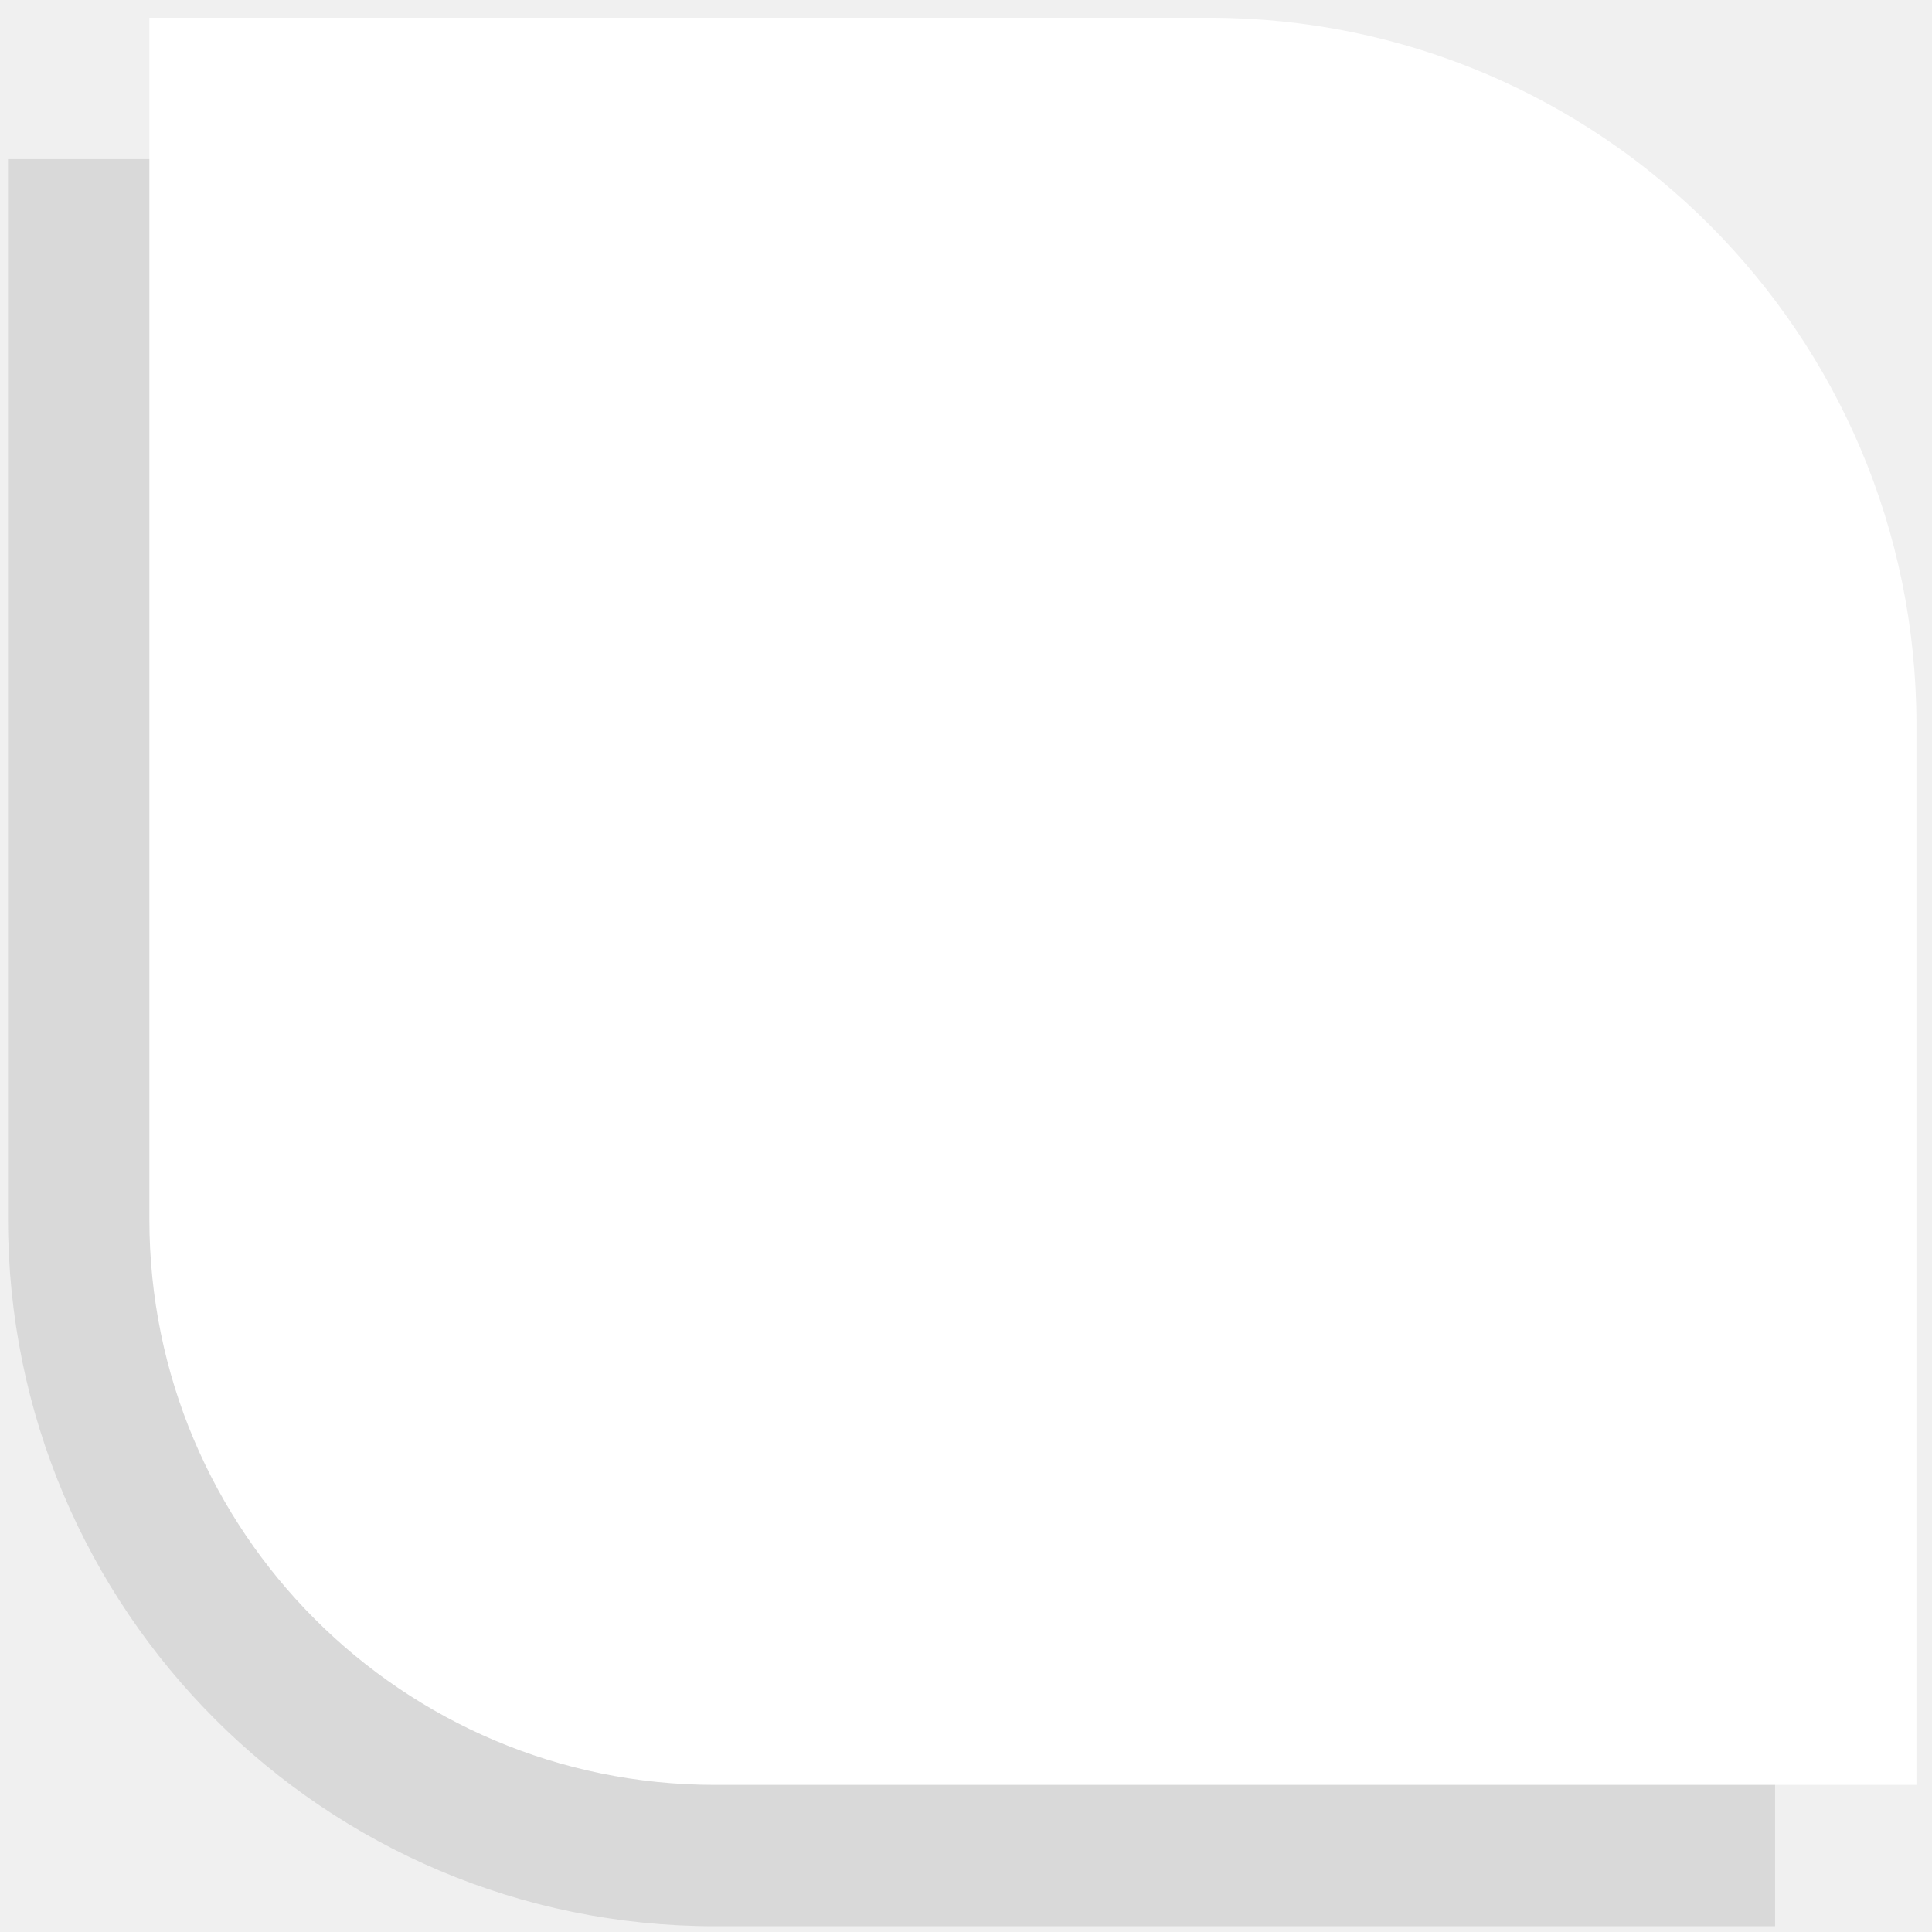
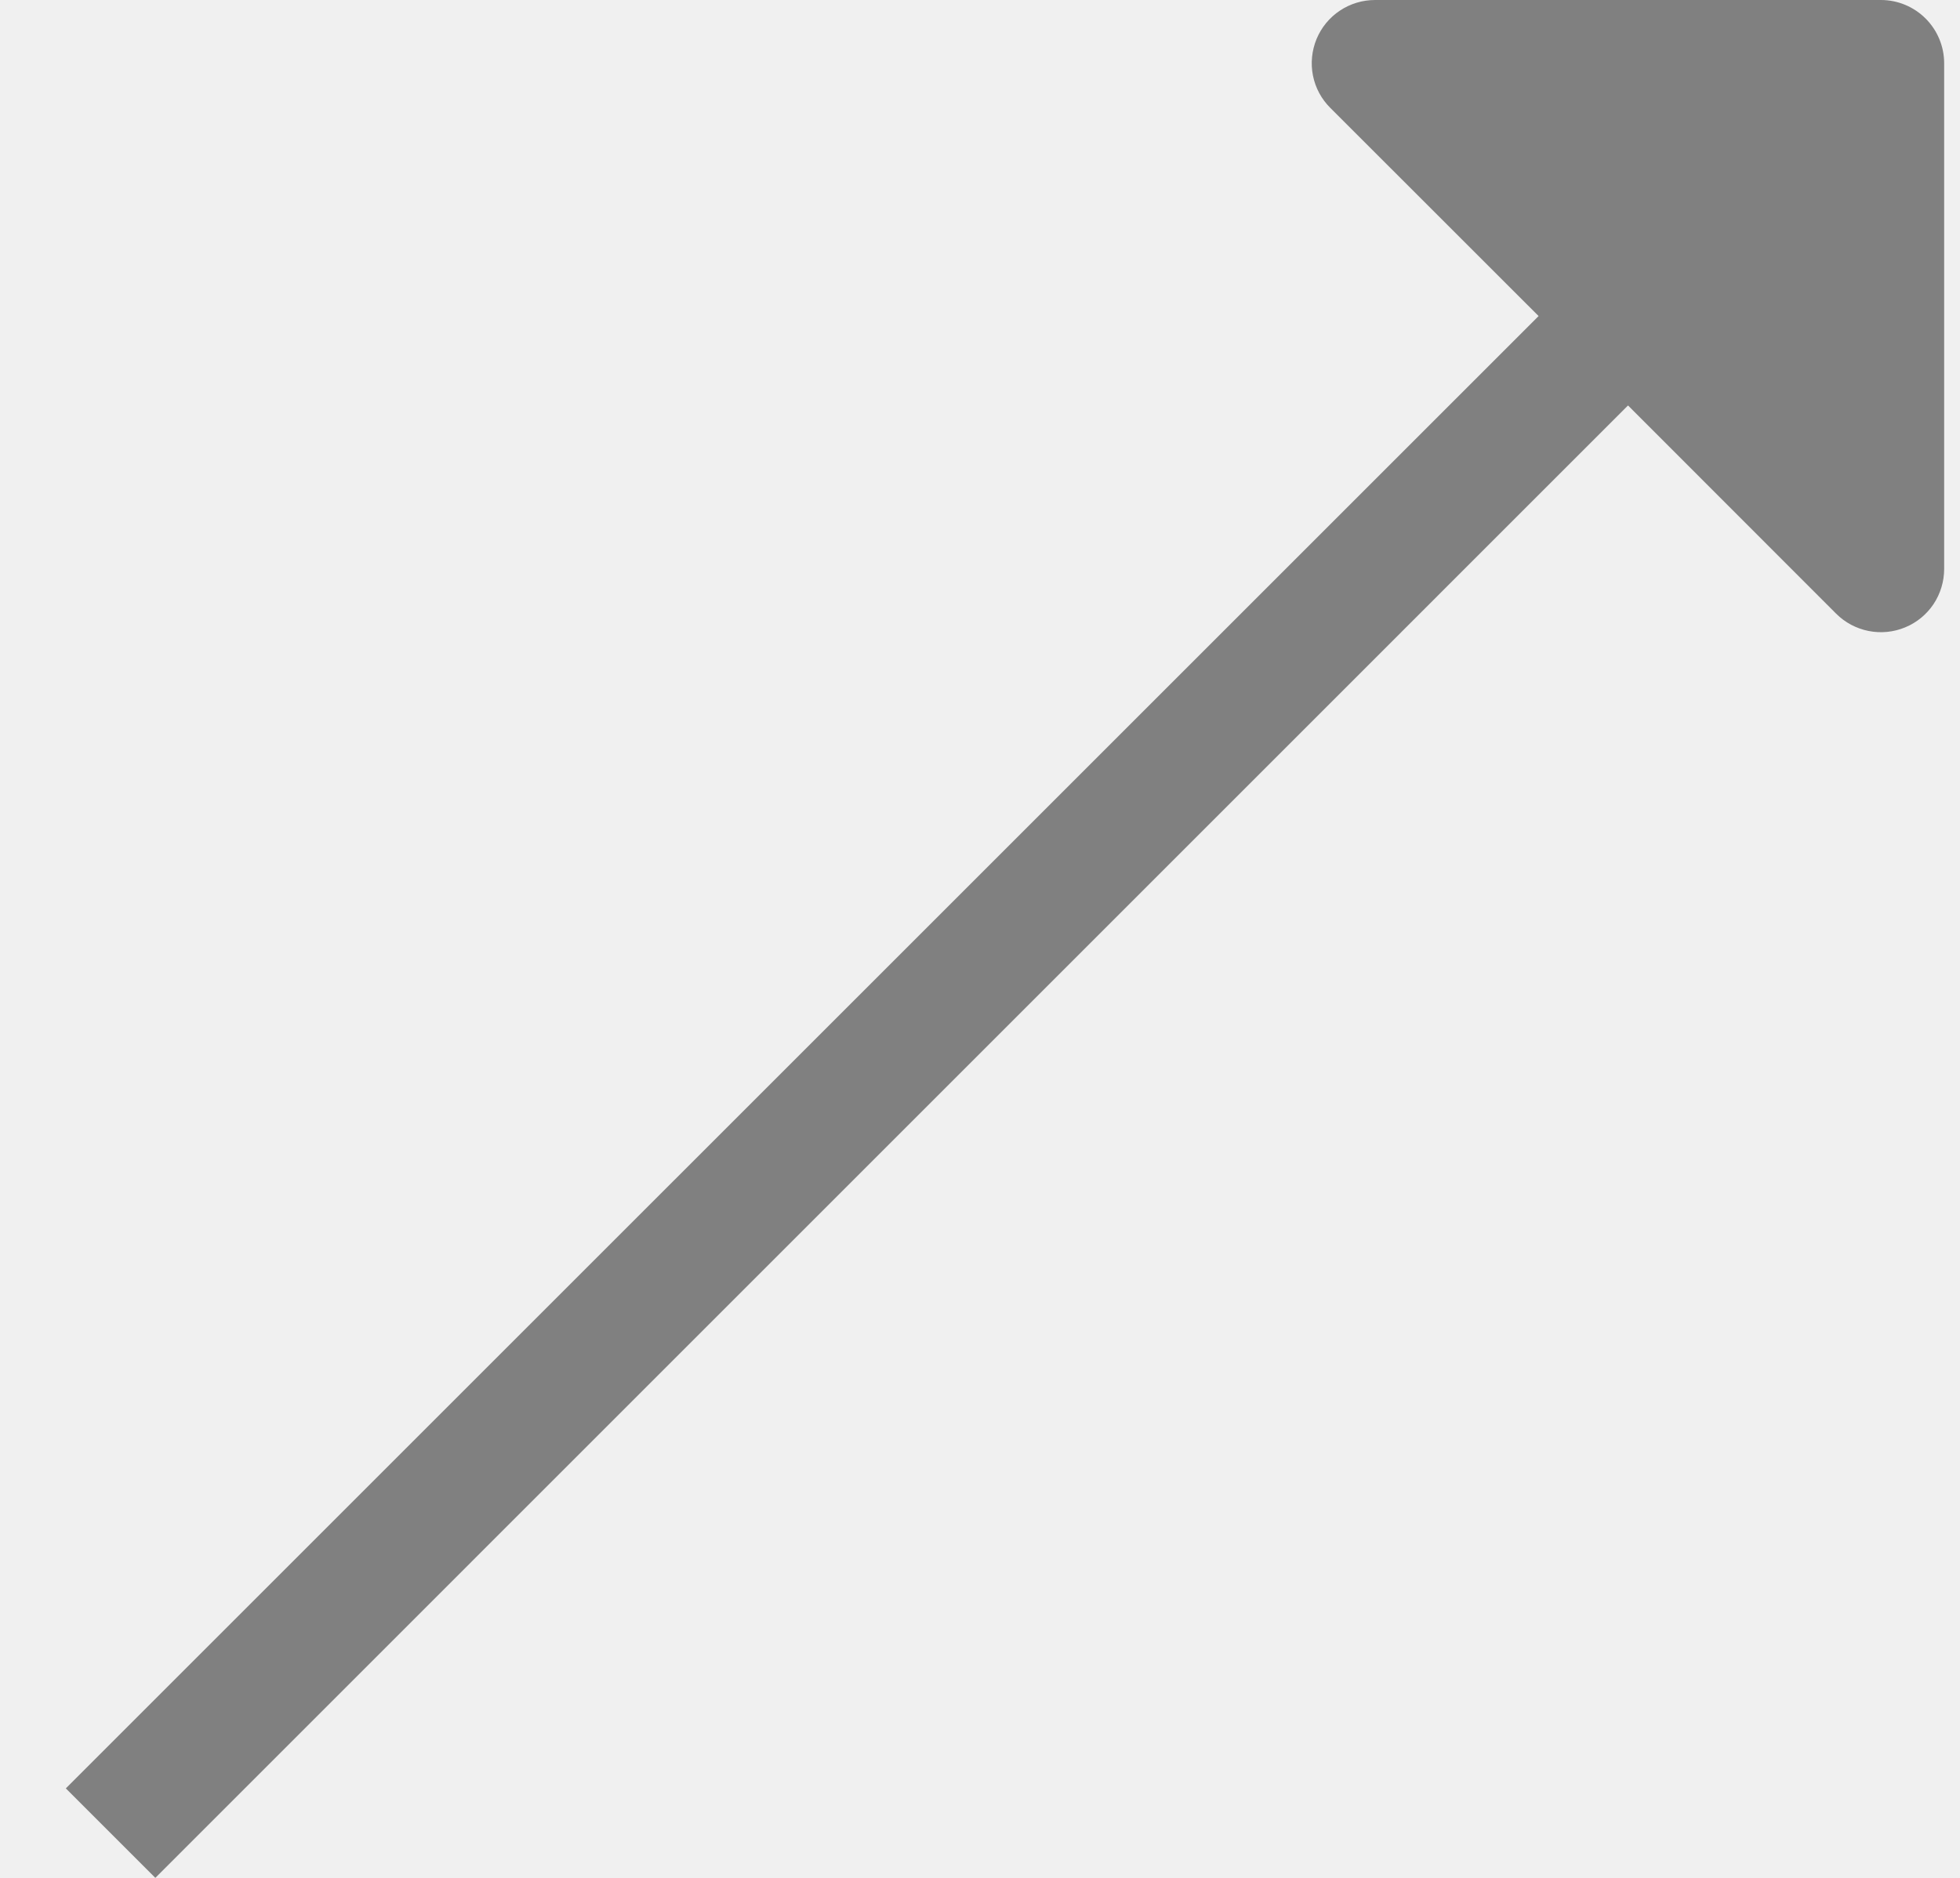
- <svg xmlns="http://www.w3.org/2000/svg" width="41" height="41" viewBox="0 0 41 41" fill="none">
-   <g id="Arrow">
-     <path id="Rectangle 31" d="M0.17 3.377H22.67C30.954 3.377 37.67 10.093 37.67 18.377V40.878H15.17C6.886 40.878 0.17 34.162 0.17 25.878V3.377Z" fill="#D9D9D9" />
-     <path id="Rectangle 32" d="M3.17 0.377H25.67C33.954 0.377 40.67 7.093 40.67 15.377V37.878H15.17C8.543 37.878 3.17 32.505 3.17 25.878V0.377Z" fill="white" />
-   </g>
+ <svg xmlns="http://www.w3.org/2000/svg" width="24" height="23" viewBox="0 0 24 23" fill="none">
+   <path d="M16.838 1.23973e-06H23.032C23.237 1.23973e-06 23.434 0.082 23.579 0.227C23.724 0.372 23.806 0.569 23.806 0.774V6.968C23.806 7.121 23.761 7.271 23.676 7.399C23.591 7.526 23.47 7.626 23.328 7.684C23.186 7.743 23.03 7.758 22.88 7.728C22.73 7.698 22.592 7.625 22.483 7.516L19.935 4.966L1.902 23L0.806 21.904L18.84 3.871L16.29 1.322C16.181 1.214 16.107 1.076 16.077 0.926C16.047 0.775 16.063 0.619 16.121 0.478C16.18 0.336 16.279 0.215 16.407 0.13C16.535 0.045 16.684 -0 16.838 1.23973e-06Z" fill="#808080" />
</svg>
